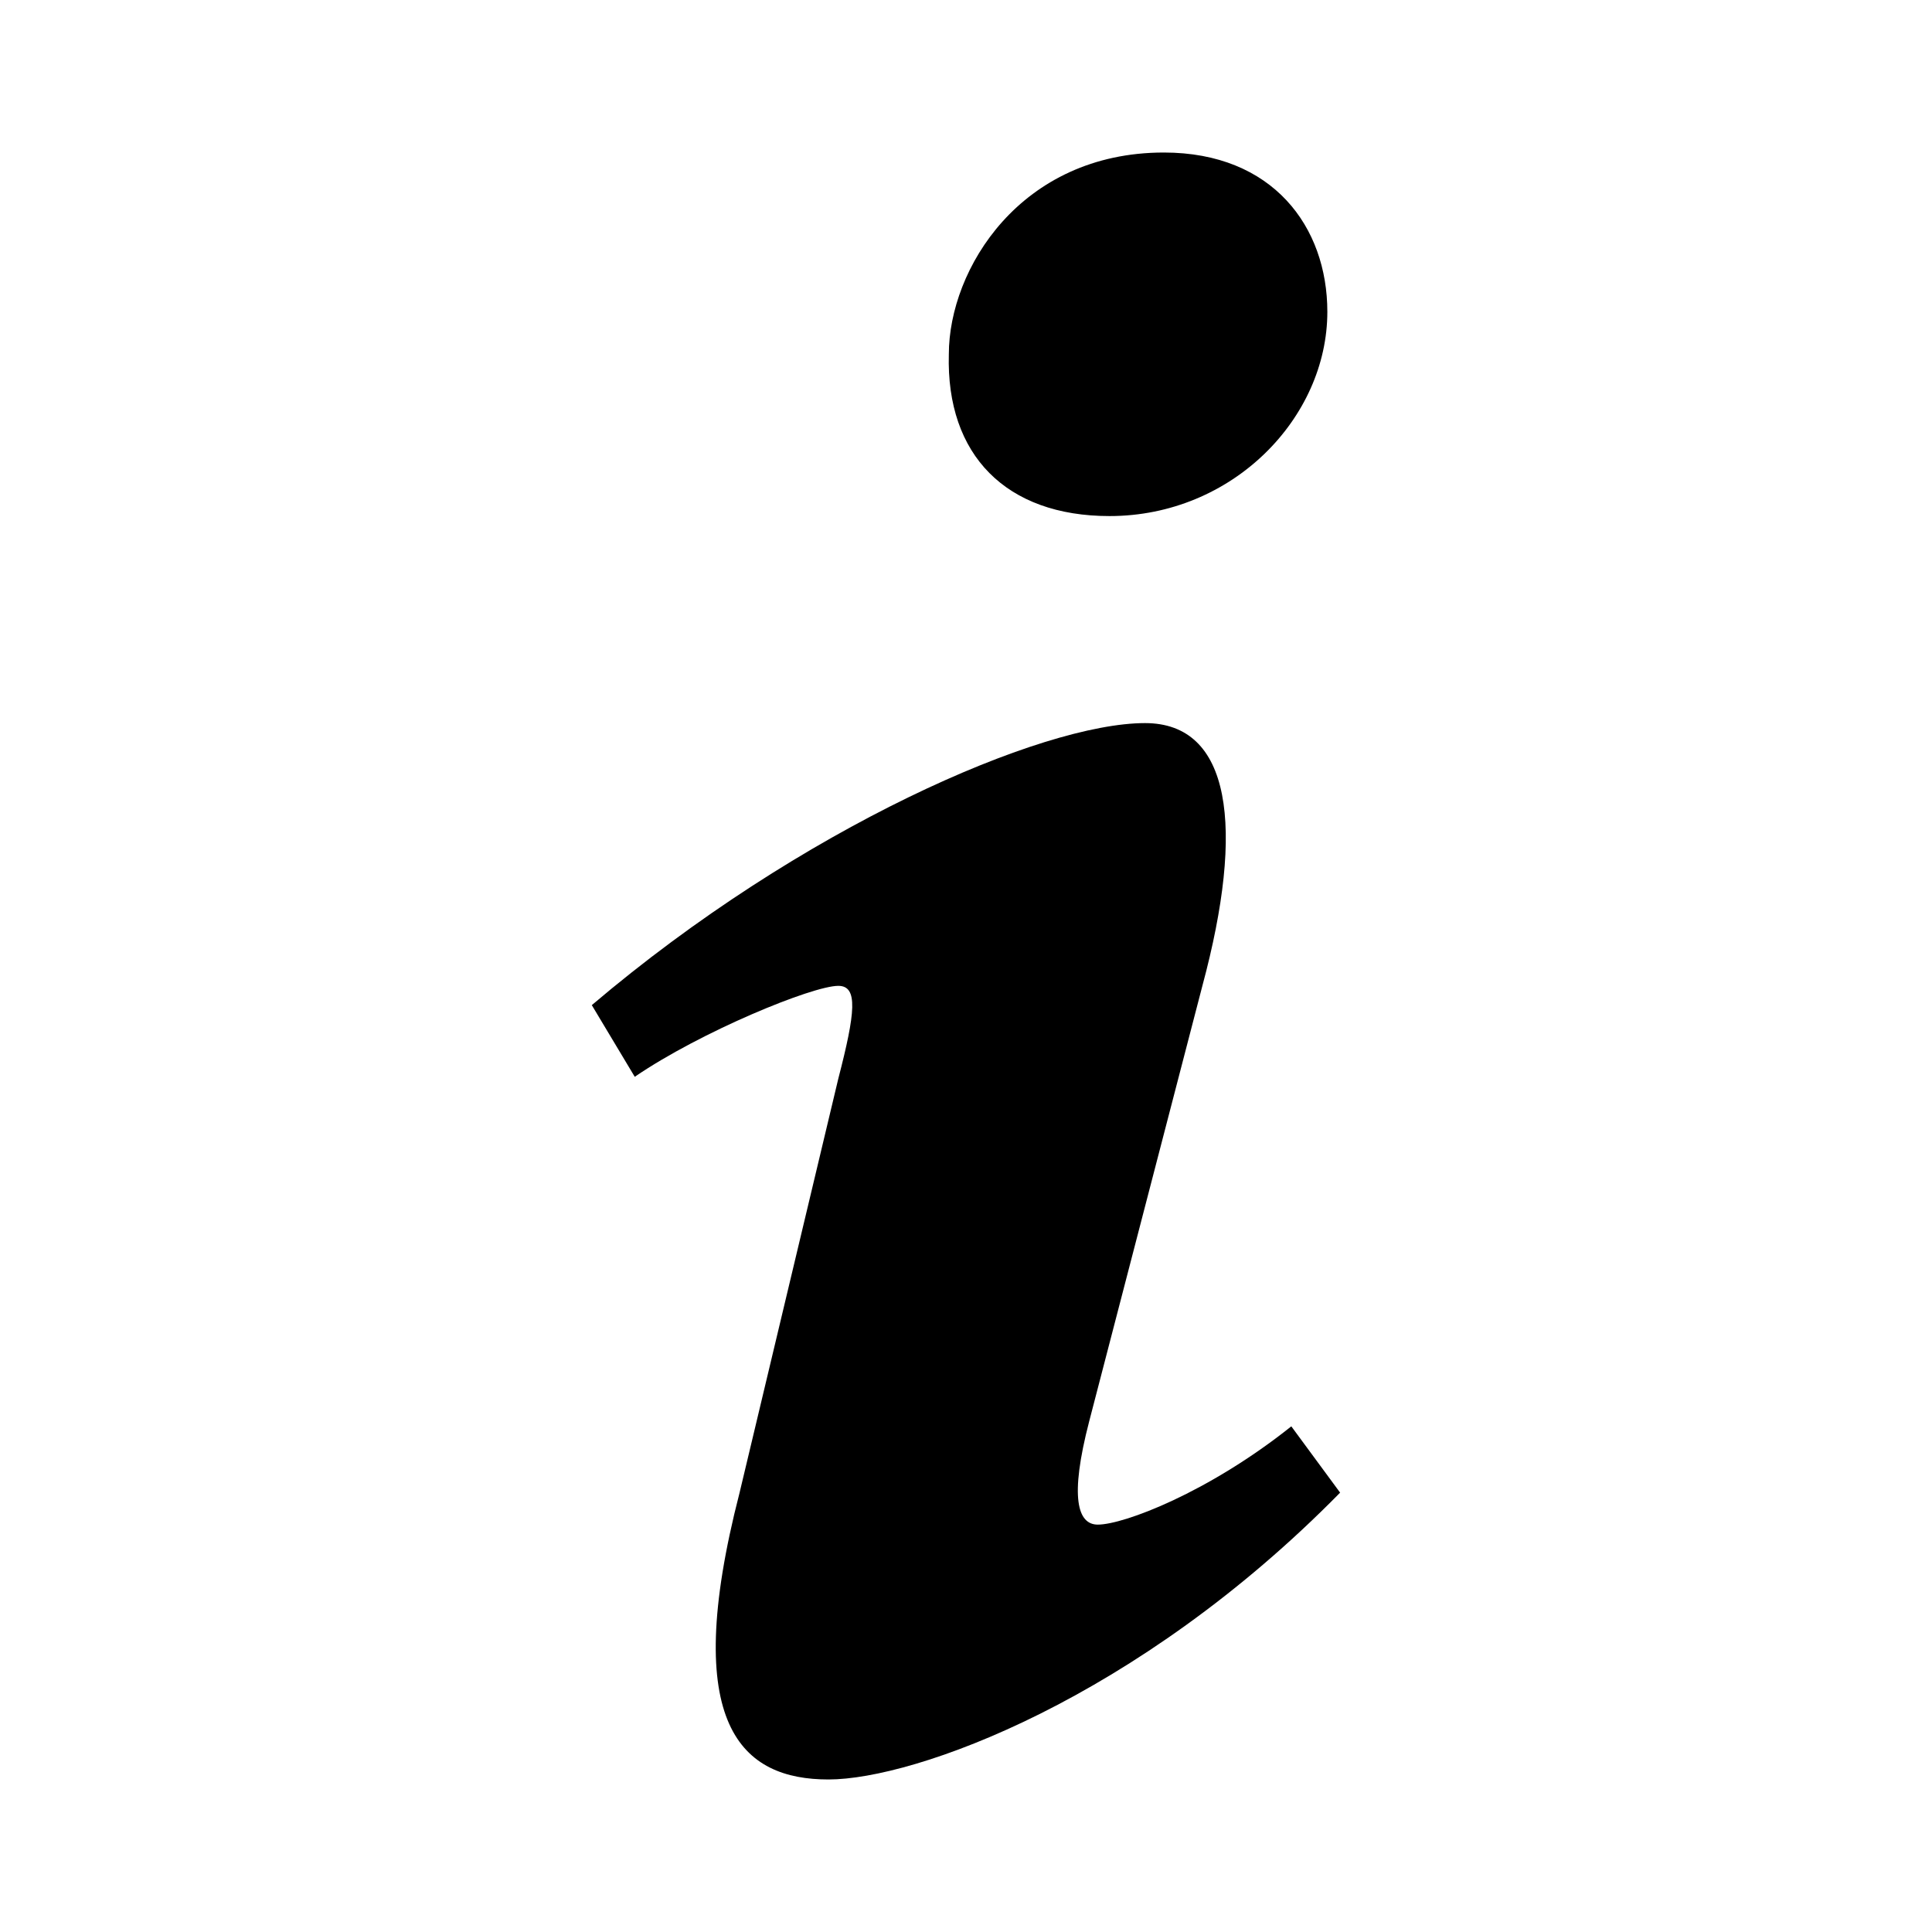
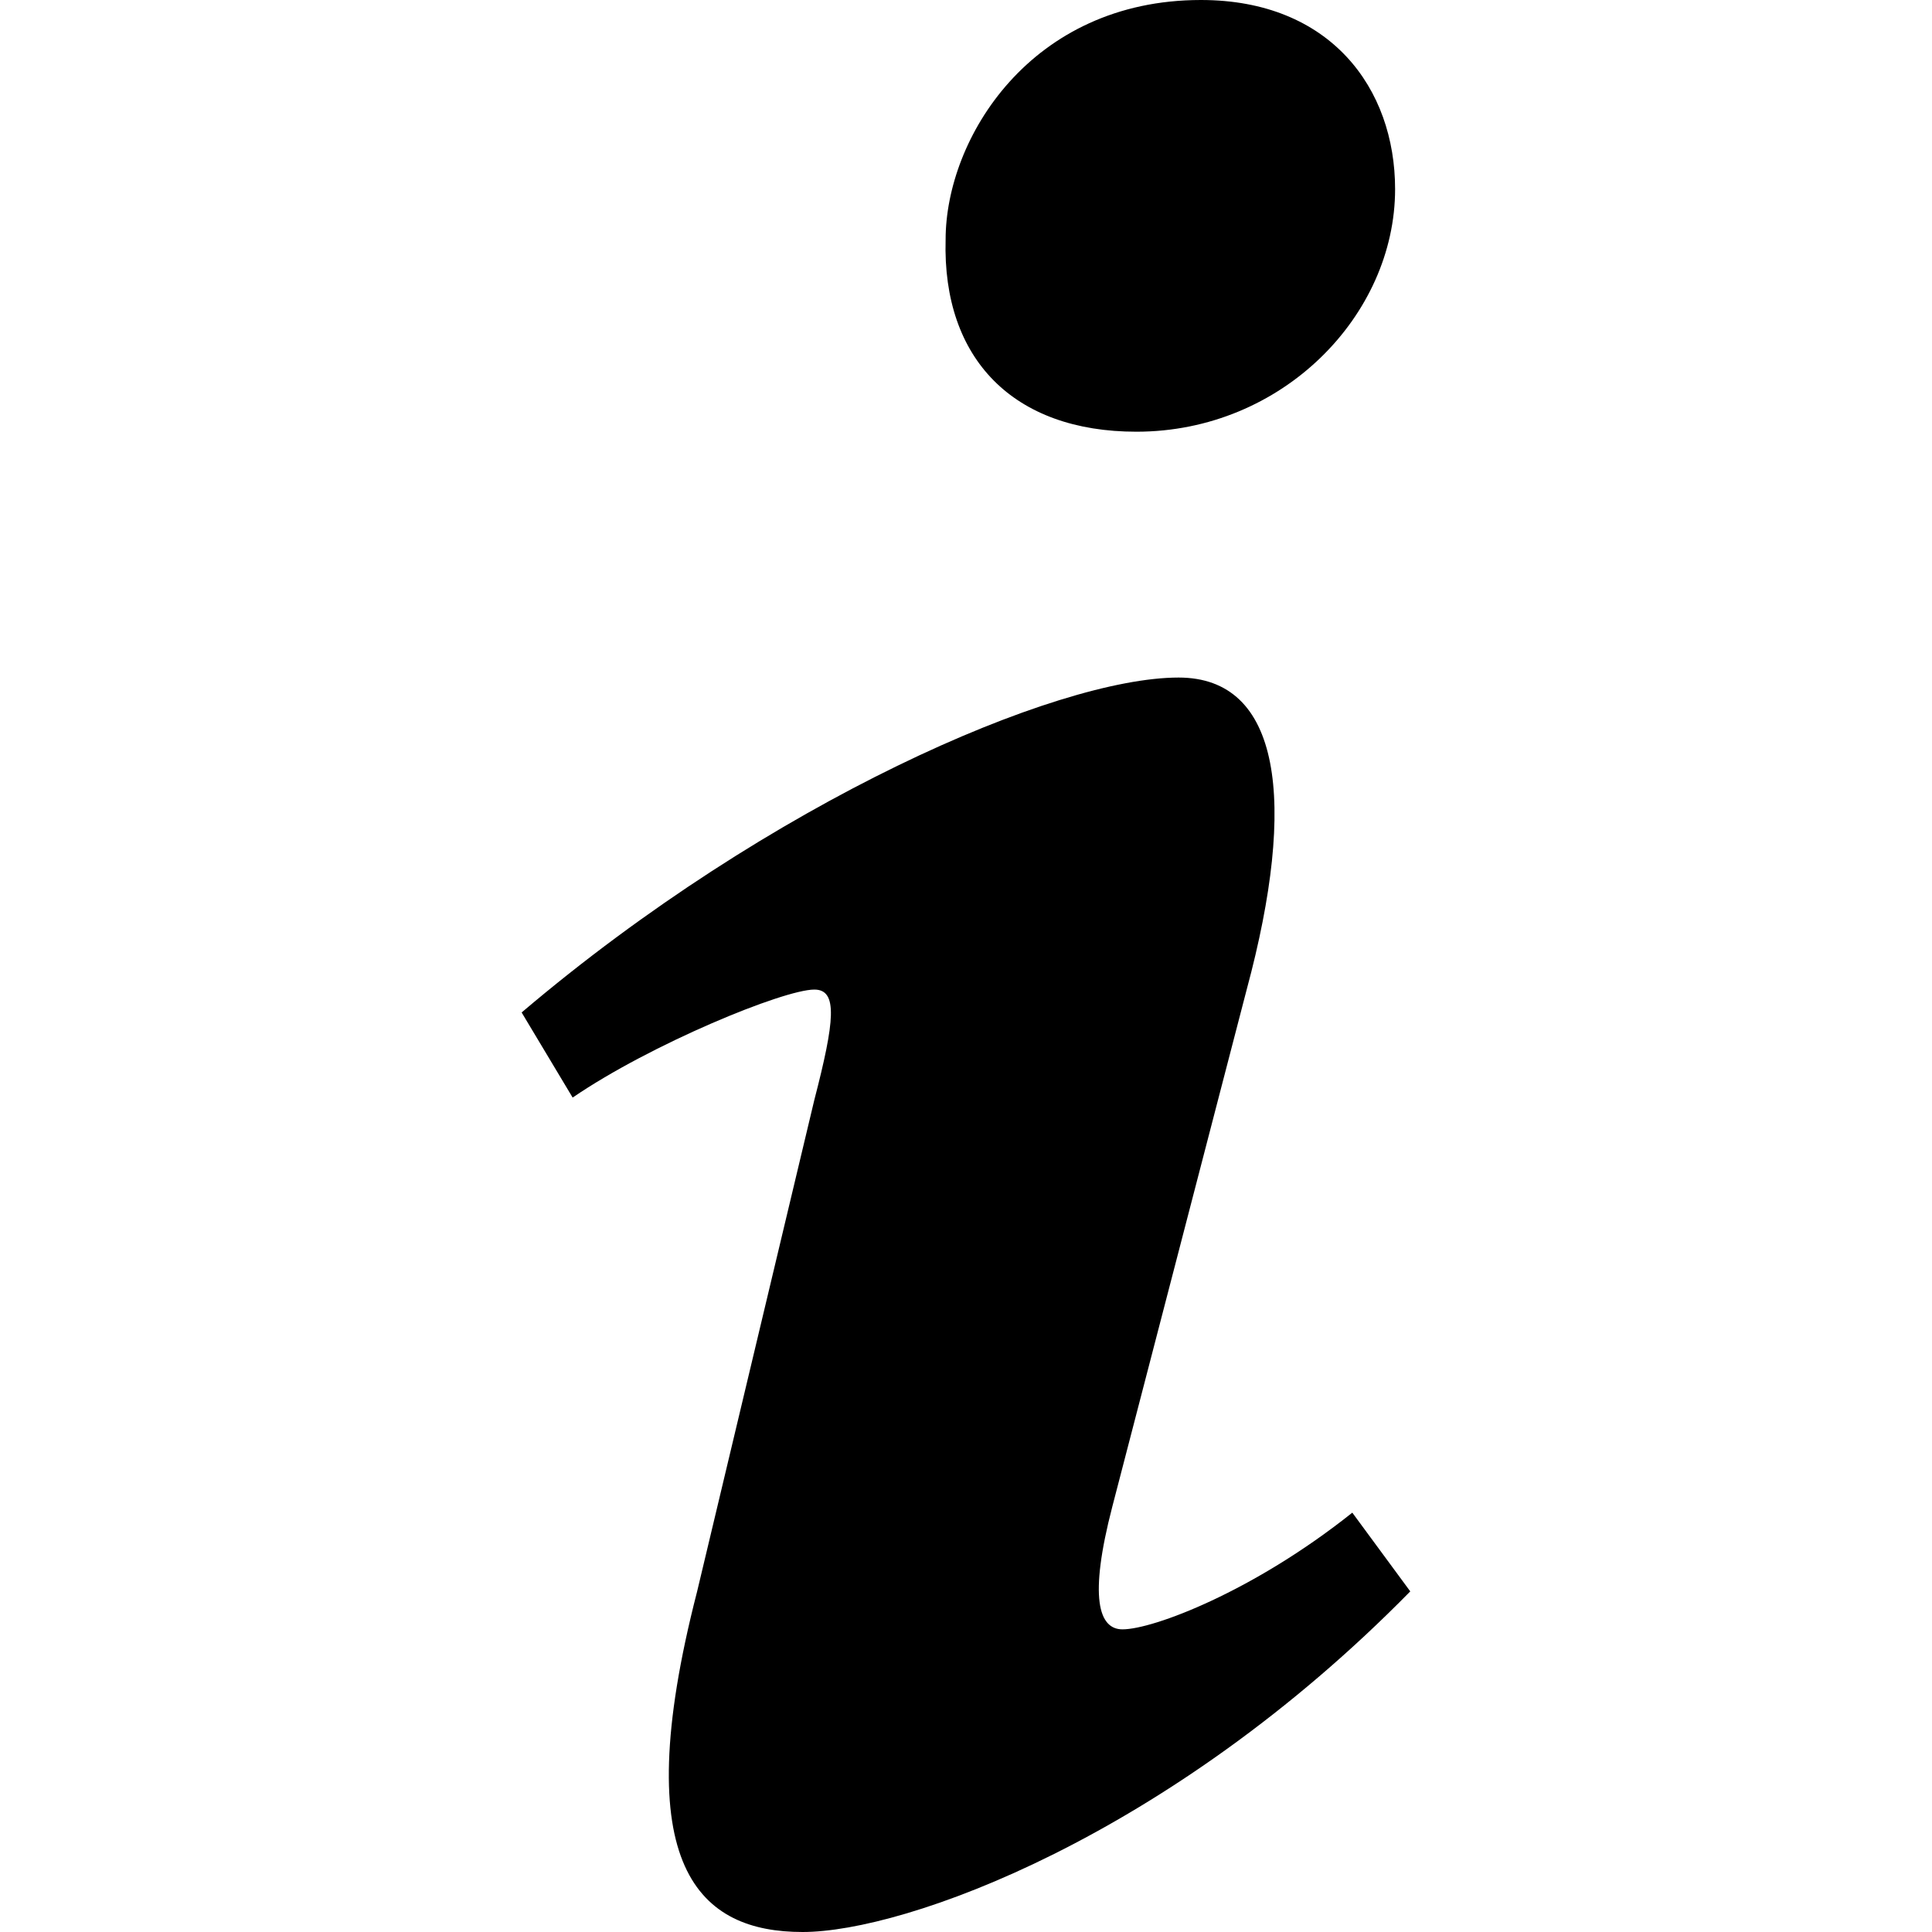
- <svg xmlns="http://www.w3.org/2000/svg" width="640" height="640" viewBox="-60 -60 760 760">
+ <svg xmlns="http://www.w3.org/2000/svg" width="640" height="640" viewBox="0 0 640 640">
  <path d="M397.824 0c42.88 0 64.32 29.248 64.32 62.656 0 41.728-37.248 80.352-85.696 80.352-40.64 0-64.32-24-63.2-63.648 0-33.44 28.16-79.36 84.576-79.36zM265.888 640c-33.856 0-58.656-20.864-34.976-112.736l38.848-162.912c6.752-26.080 7.872-36.544 0-36.544-10.176 0-54.080 18.016-80.064 35.776l-16.896-28.192c82.336-69.952 177.024-110.944 217.632-110.944 33.824 0 39.424 40.704 22.56 103.328l-44.512 171.264c-7.872 30.272-4.512 40.704 3.36 40.704 10.176 0 43.424-12.576 76.128-38.656l19.2 26.080c-80.032 81.472-167.456 112.832-201.28 112.832z" />
</svg>
